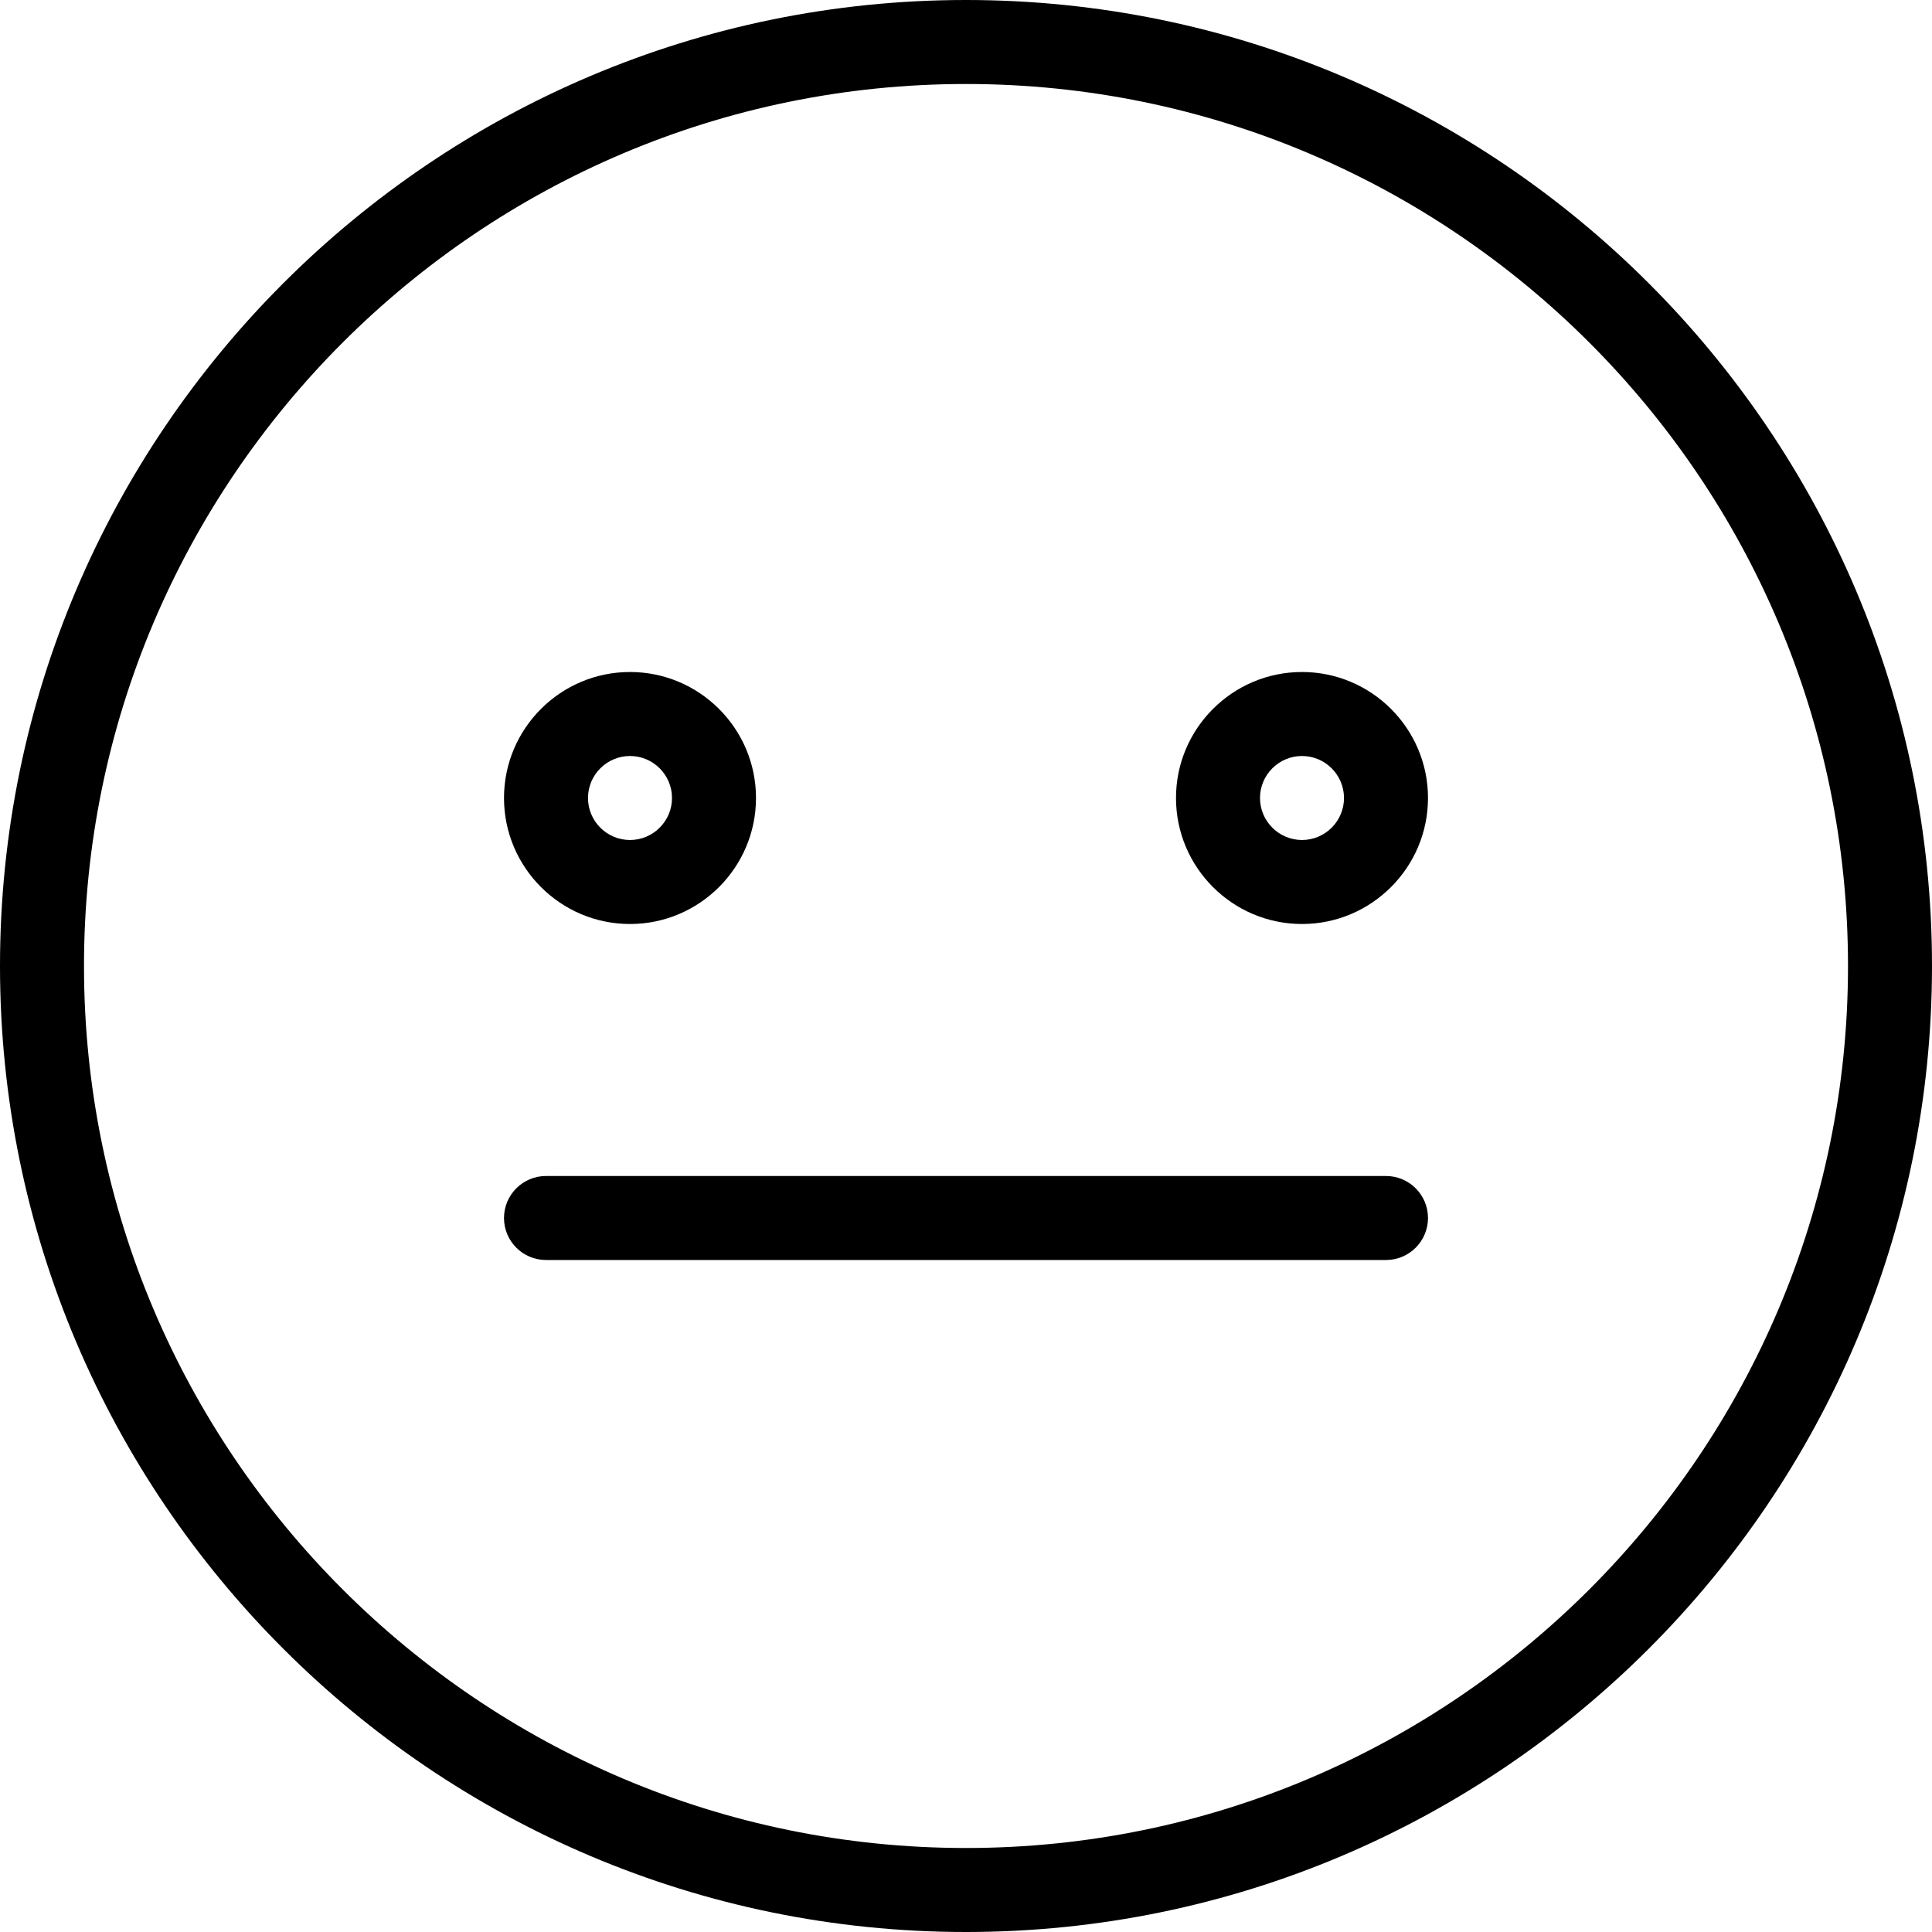
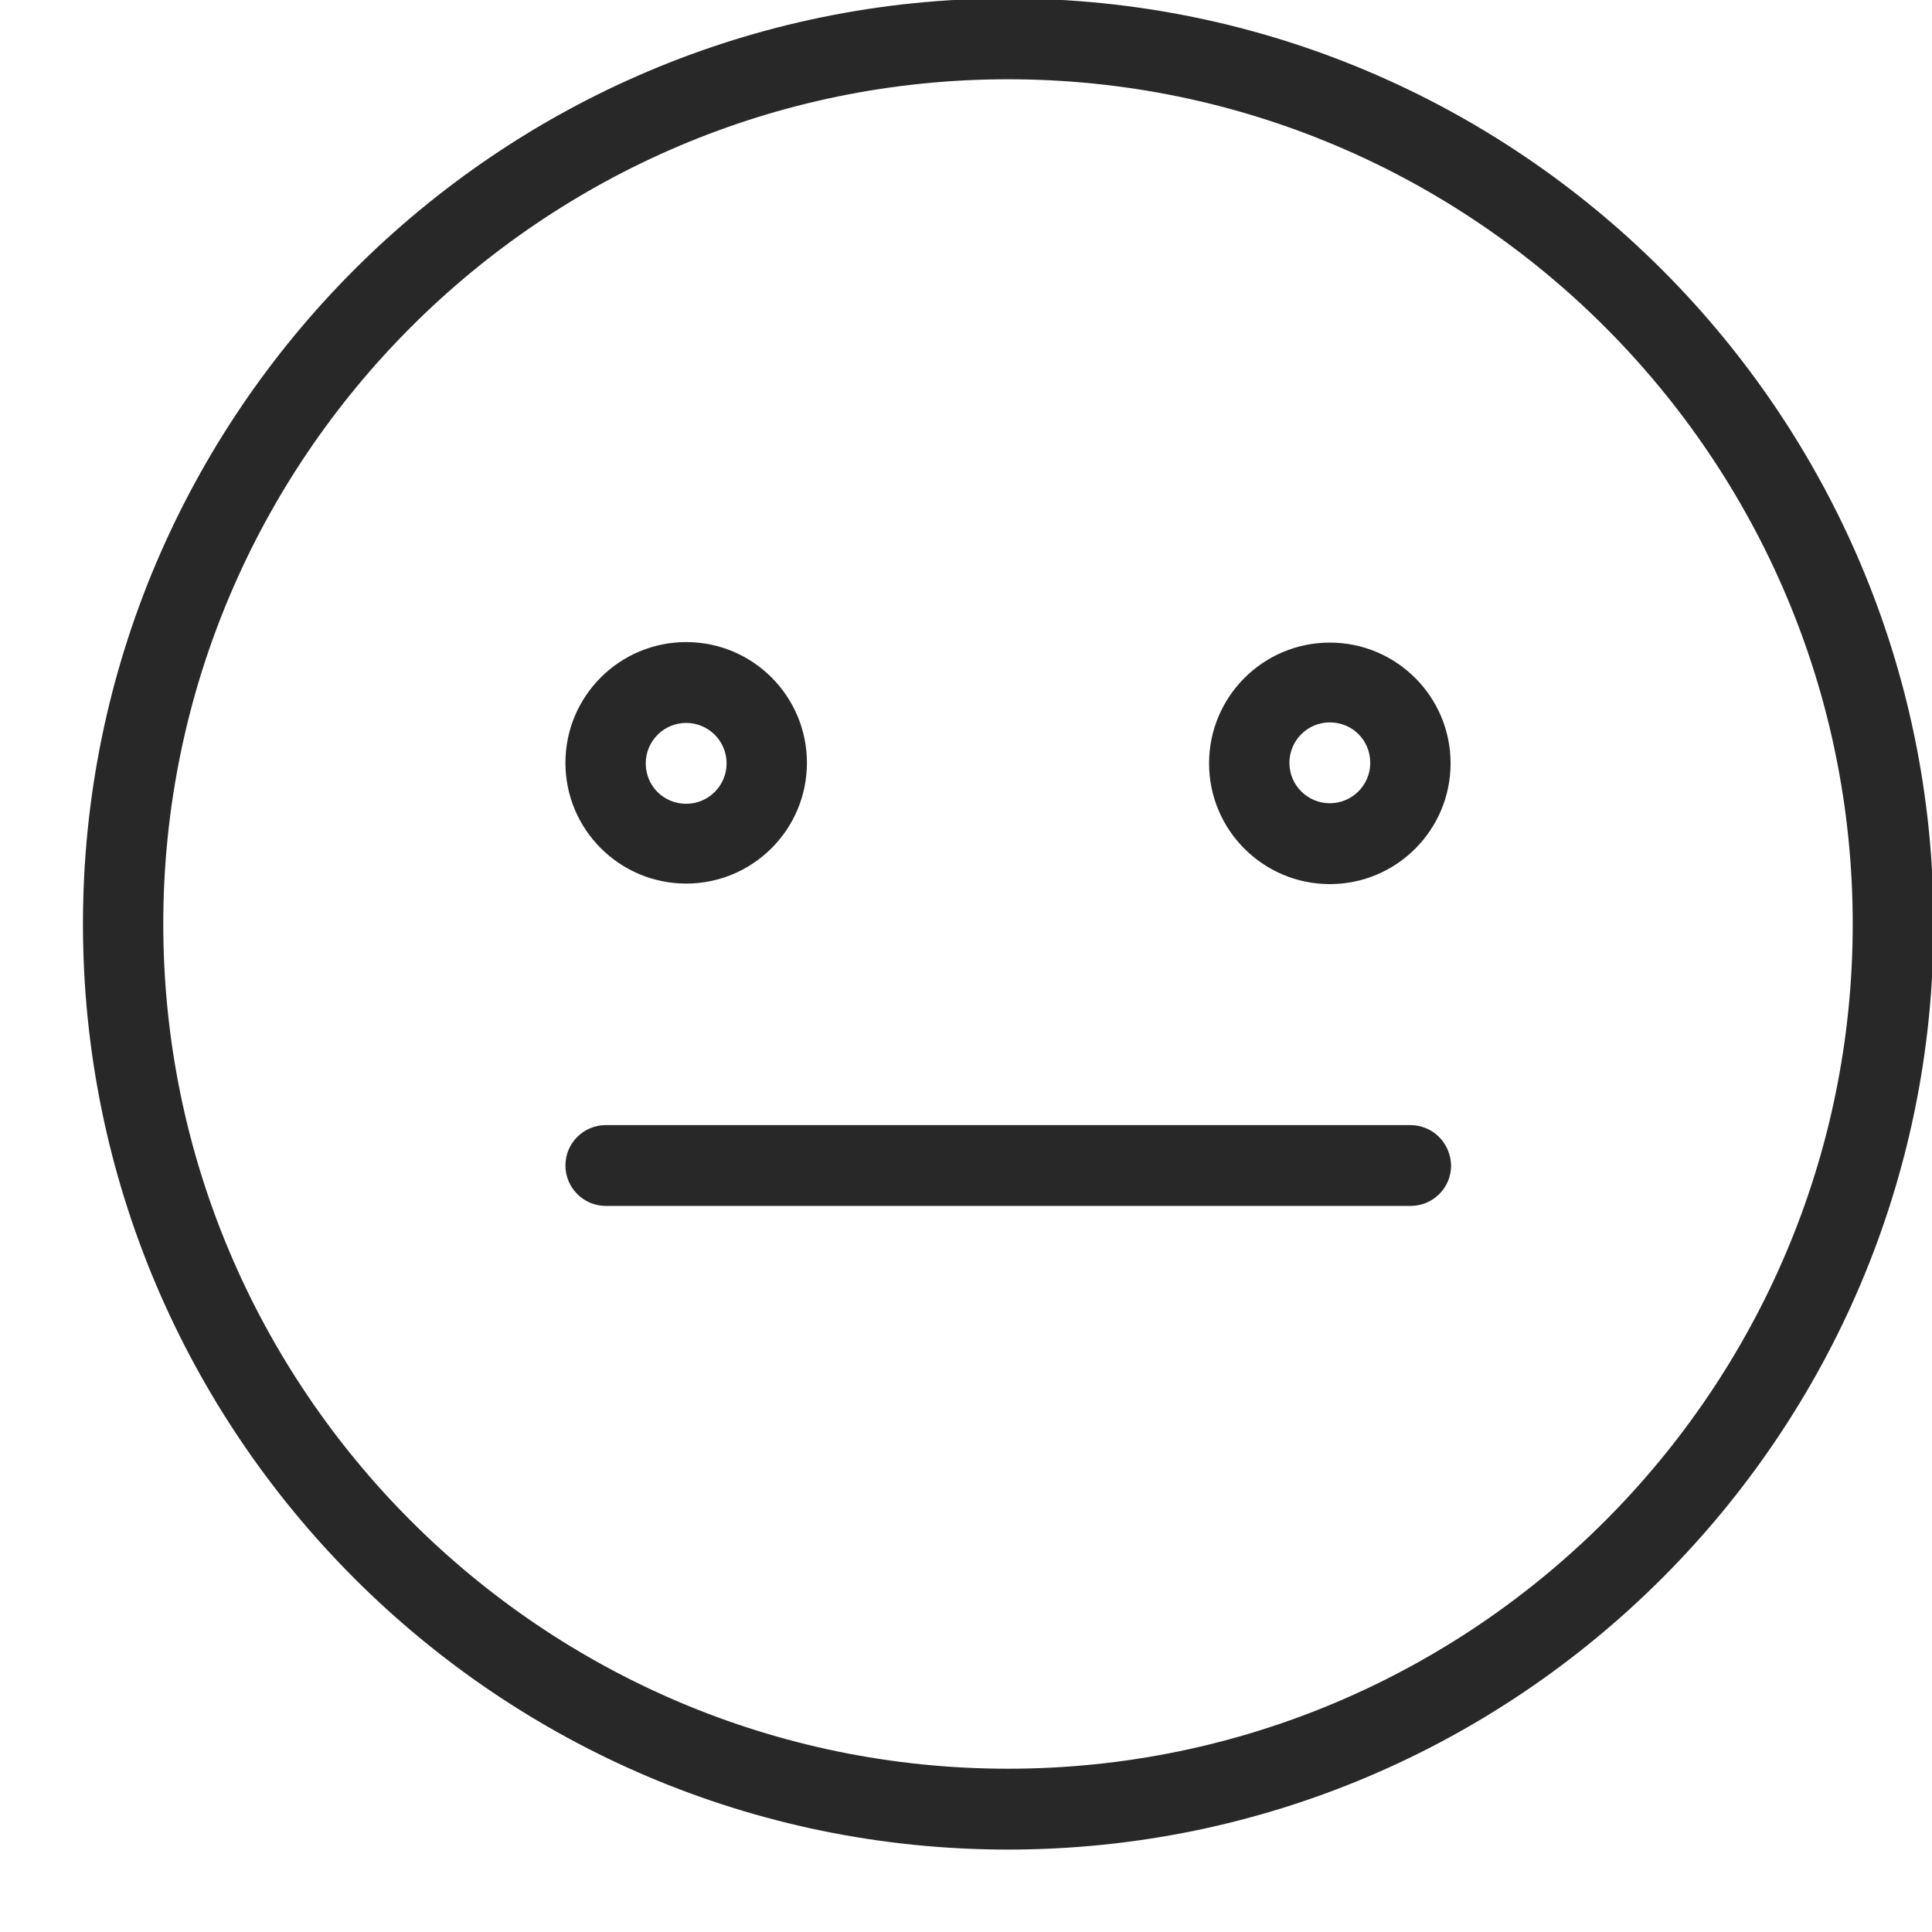
- <svg xmlns="http://www.w3.org/2000/svg" version="1.1" id="Capa_1" x="0px" y="0px" viewBox="0 0 368 368" style="enable-background:new 0 0 368 368;" xml:space="preserve">
+ <svg xmlns="http://www.w3.org/2000/svg" version="1.1" id="Capa_1" x="0px" y="0px" viewBox="4 -4 368 368" style="enable-background:new 4 -4 368 368;" xml:space="preserve">
+   <style type="text/css">
+ 	.st0{fill:#282828;}
+ </style>
  <g>
    <g>
      <g>
-         <path d="M184,0C82.544,0,0,82.544,0,184s82.544,184,184,184s184-82.544,184-184S285.456,0,184,0z M184,352     c-92.64,0-168-75.36-168-168S91.36,16,184,16s168,75.36,168,168S276.64,352,184,352z" />
-         <path d="M120,176c13.232,0,24-10.768,24-24s-10.768-24-24-24s-24,10.768-24,24S106.768,176,120,176z M120,144     c4.408,0,8,3.592,8,8s-3.592,8-8,8s-8-3.592-8-8S115.592,144,120,144z" />
-         <path d="M248,128c-13.232,0-24,10.768-24,24s10.768,24,24,24s24-10.768,24-24S261.232,128,248,128z M248,160     c-4.408,0-8-3.592-8-8s3.592-8,8-8c4.408,0,8,3.592,8,8S252.408,160,248,160z" />
-         <path d="M264,224H104c-4.416,0-8,3.584-8,8c0,4.416,3.584,8,8,8h160c4.416,0,8-3.584,8-8C272,227.584,268.416,224,264,224z" />
+         <path class="st0" d="M196-4.3C98.8-4.3,19.8,74.8,19.8,172S98.8,348.3,196,348.3S372.3,269.2,372.3,172S293.2-4.3,196-4.3z      M196,332.9c-88.7,0-160.9-72.2-160.9-160.9S107.3,11.1,196,11.1S356.9,83.3,356.9,172S284.7,332.9,196,332.9z" />
+         <path class="st0" d="M134.7,164.3c12.7,0,23-10.3,23-23s-10.3-23-23-23s-23,10.3-23,23S122,164.3,134.7,164.3z M134.7,133.7     c4.2,0,7.7,3.4,7.7,7.7c0,4.2-3.4,7.7-7.7,7.7s-7.7-3.4-7.7-7.7C127,137.1,130.5,133.7,134.7,133.7z" />
+         <path class="st0" d="M257.3,118.4c-12.7,0-23,10.3-23,23s10.3,23,23,23c12.7,0,23-10.3,23-23S270,118.4,257.3,118.4z M257.3,149     c-4.2,0-7.7-3.4-7.7-7.7c0-4.2,3.4-7.7,7.7-7.7s7.7,3.4,7.7,7.7C265,145.6,261.5,149,257.3,149z" />
+         <path class="st0" d="M272.6,210.3H119.4c-4.2,0-7.7,3.4-7.7,7.7c0,4.2,3.4,7.7,7.7,7.7h153.3c4.2,0,7.7-3.4,7.7-7.7     C280.3,213.7,276.9,210.3,272.6,210.3z" />
      </g>
    </g>
  </g>
-   <g>
- </g>
-   <g>
- </g>
-   <g>
- </g>
-   <g>
- </g>
-   <g>
- </g>
-   <g>
- </g>
-   <g>
- </g>
-   <g>
- </g>
-   <g>
- </g>
-   <g>
- </g>
-   <g>
- </g>
-   <g>
- </g>
-   <g>
- </g>
-   <g>
- </g>
-   <g>
- </g>
</svg>
